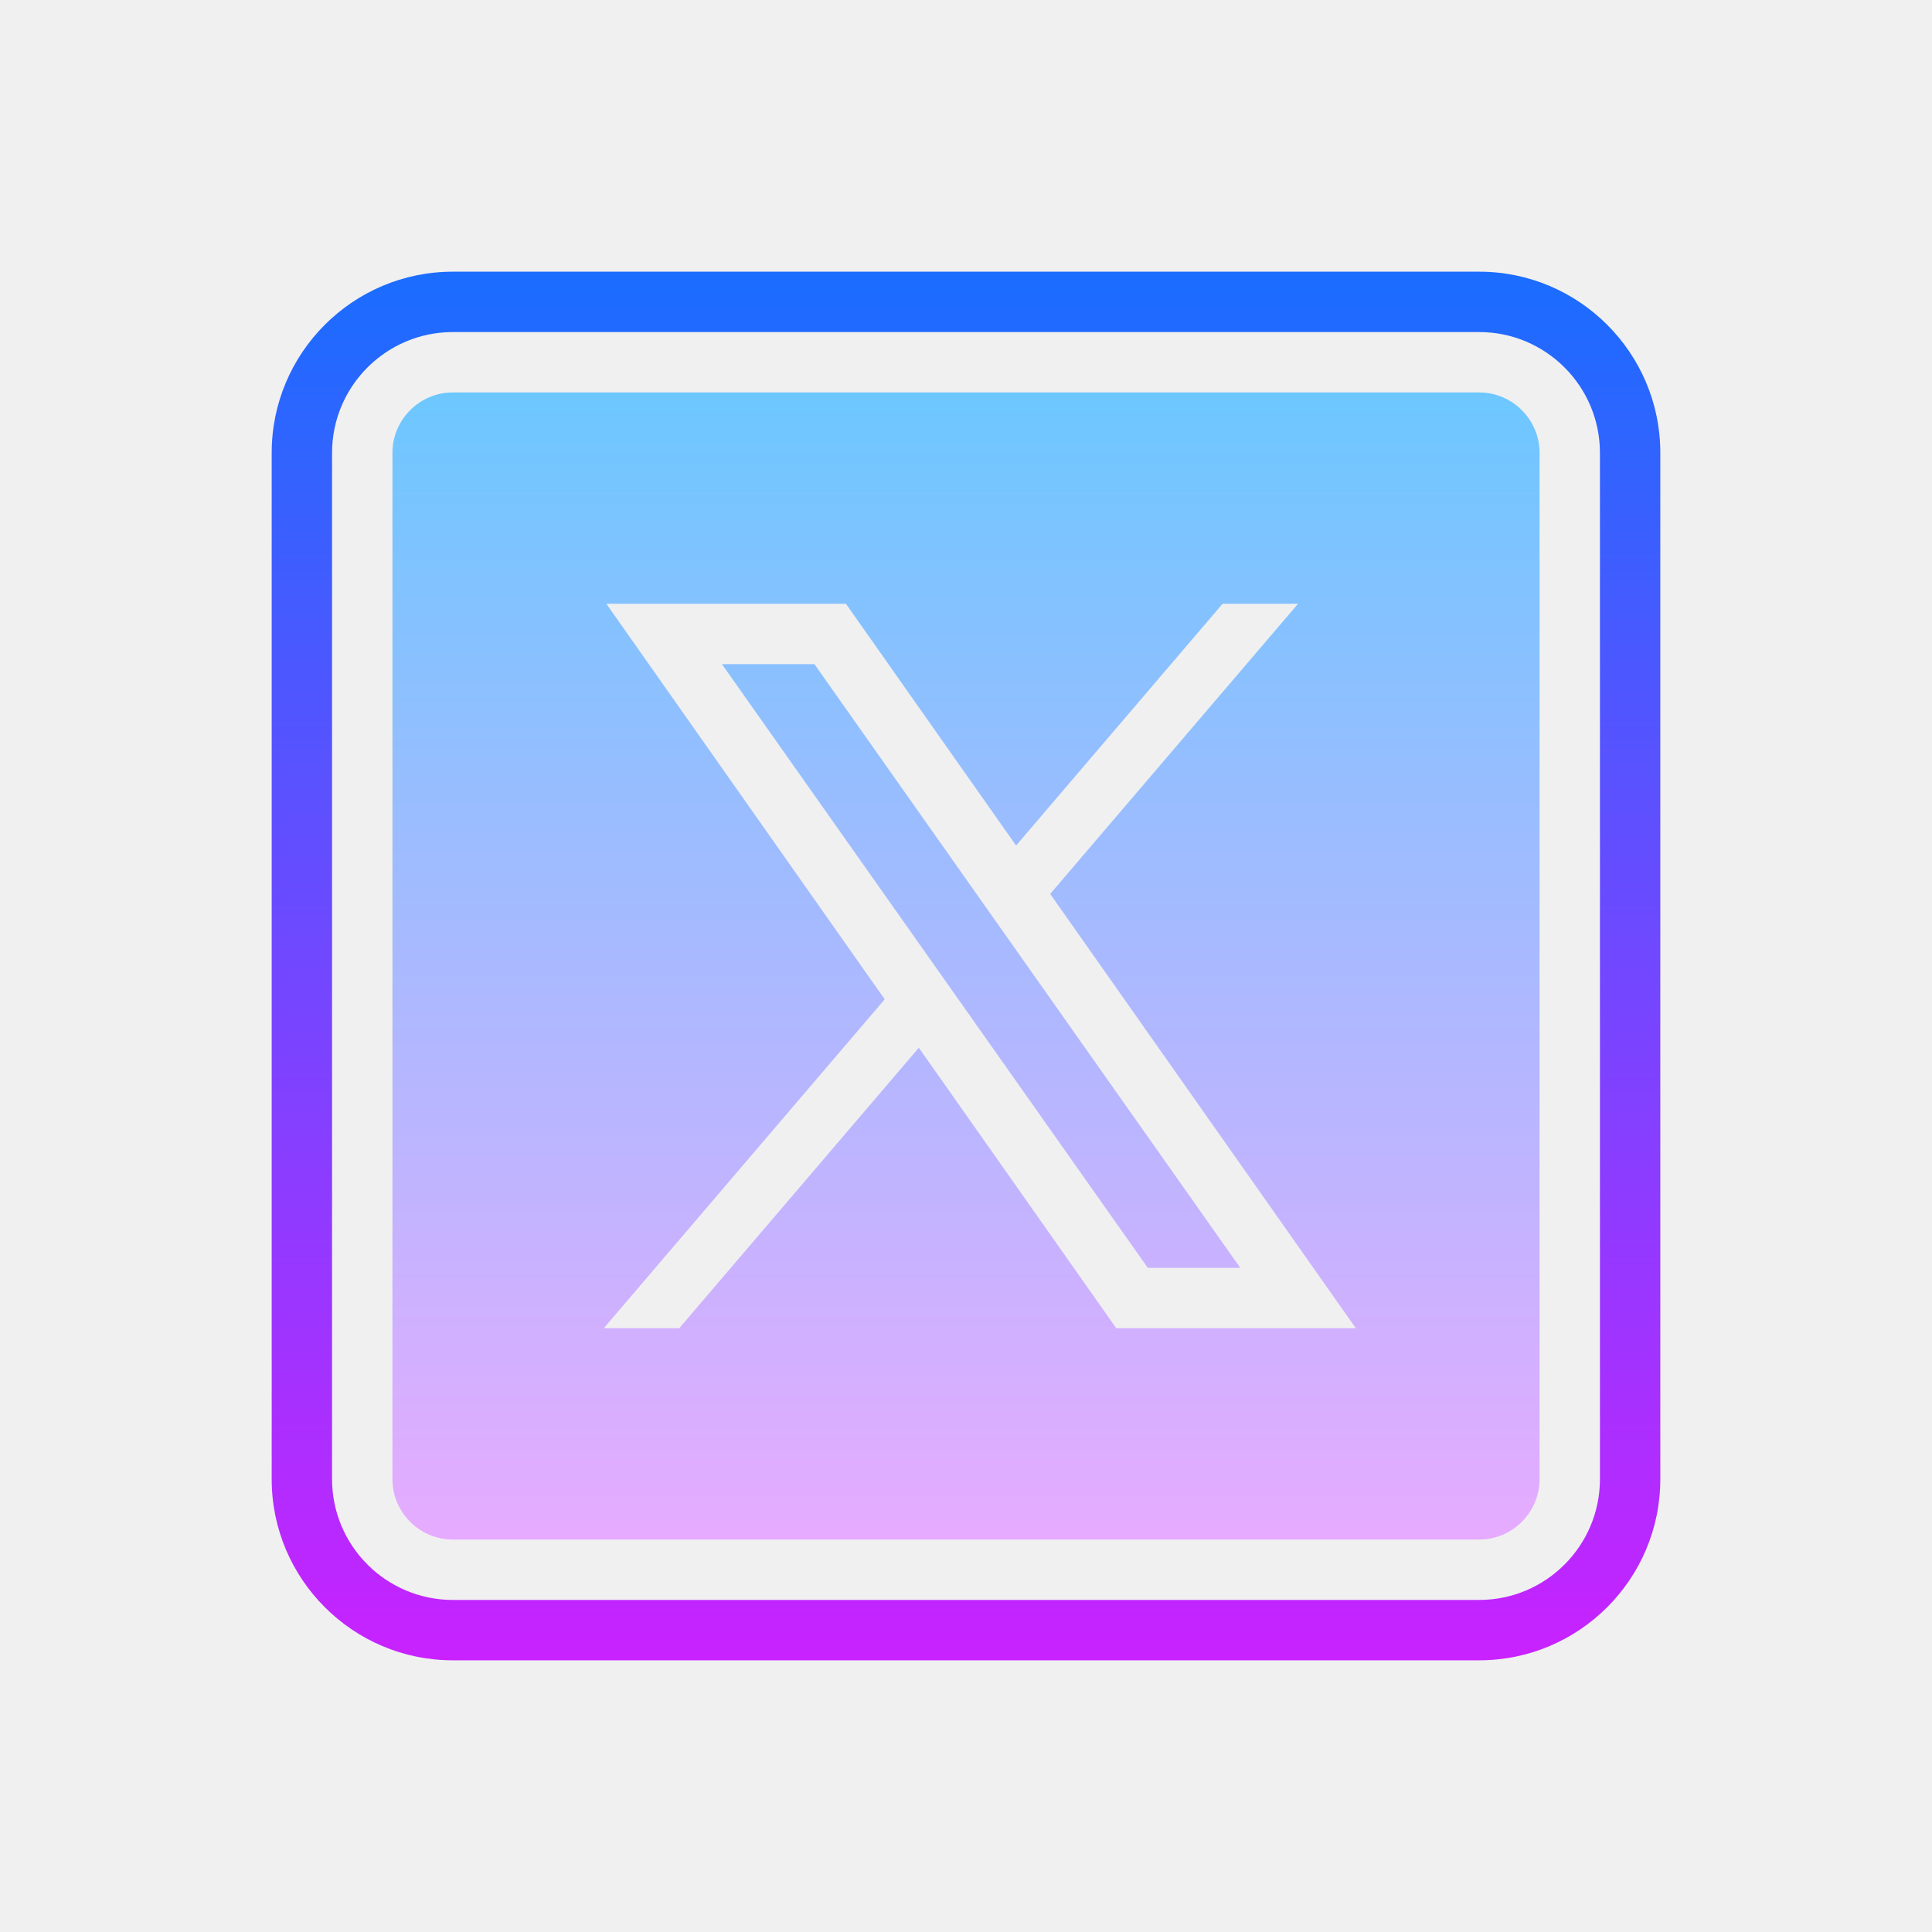
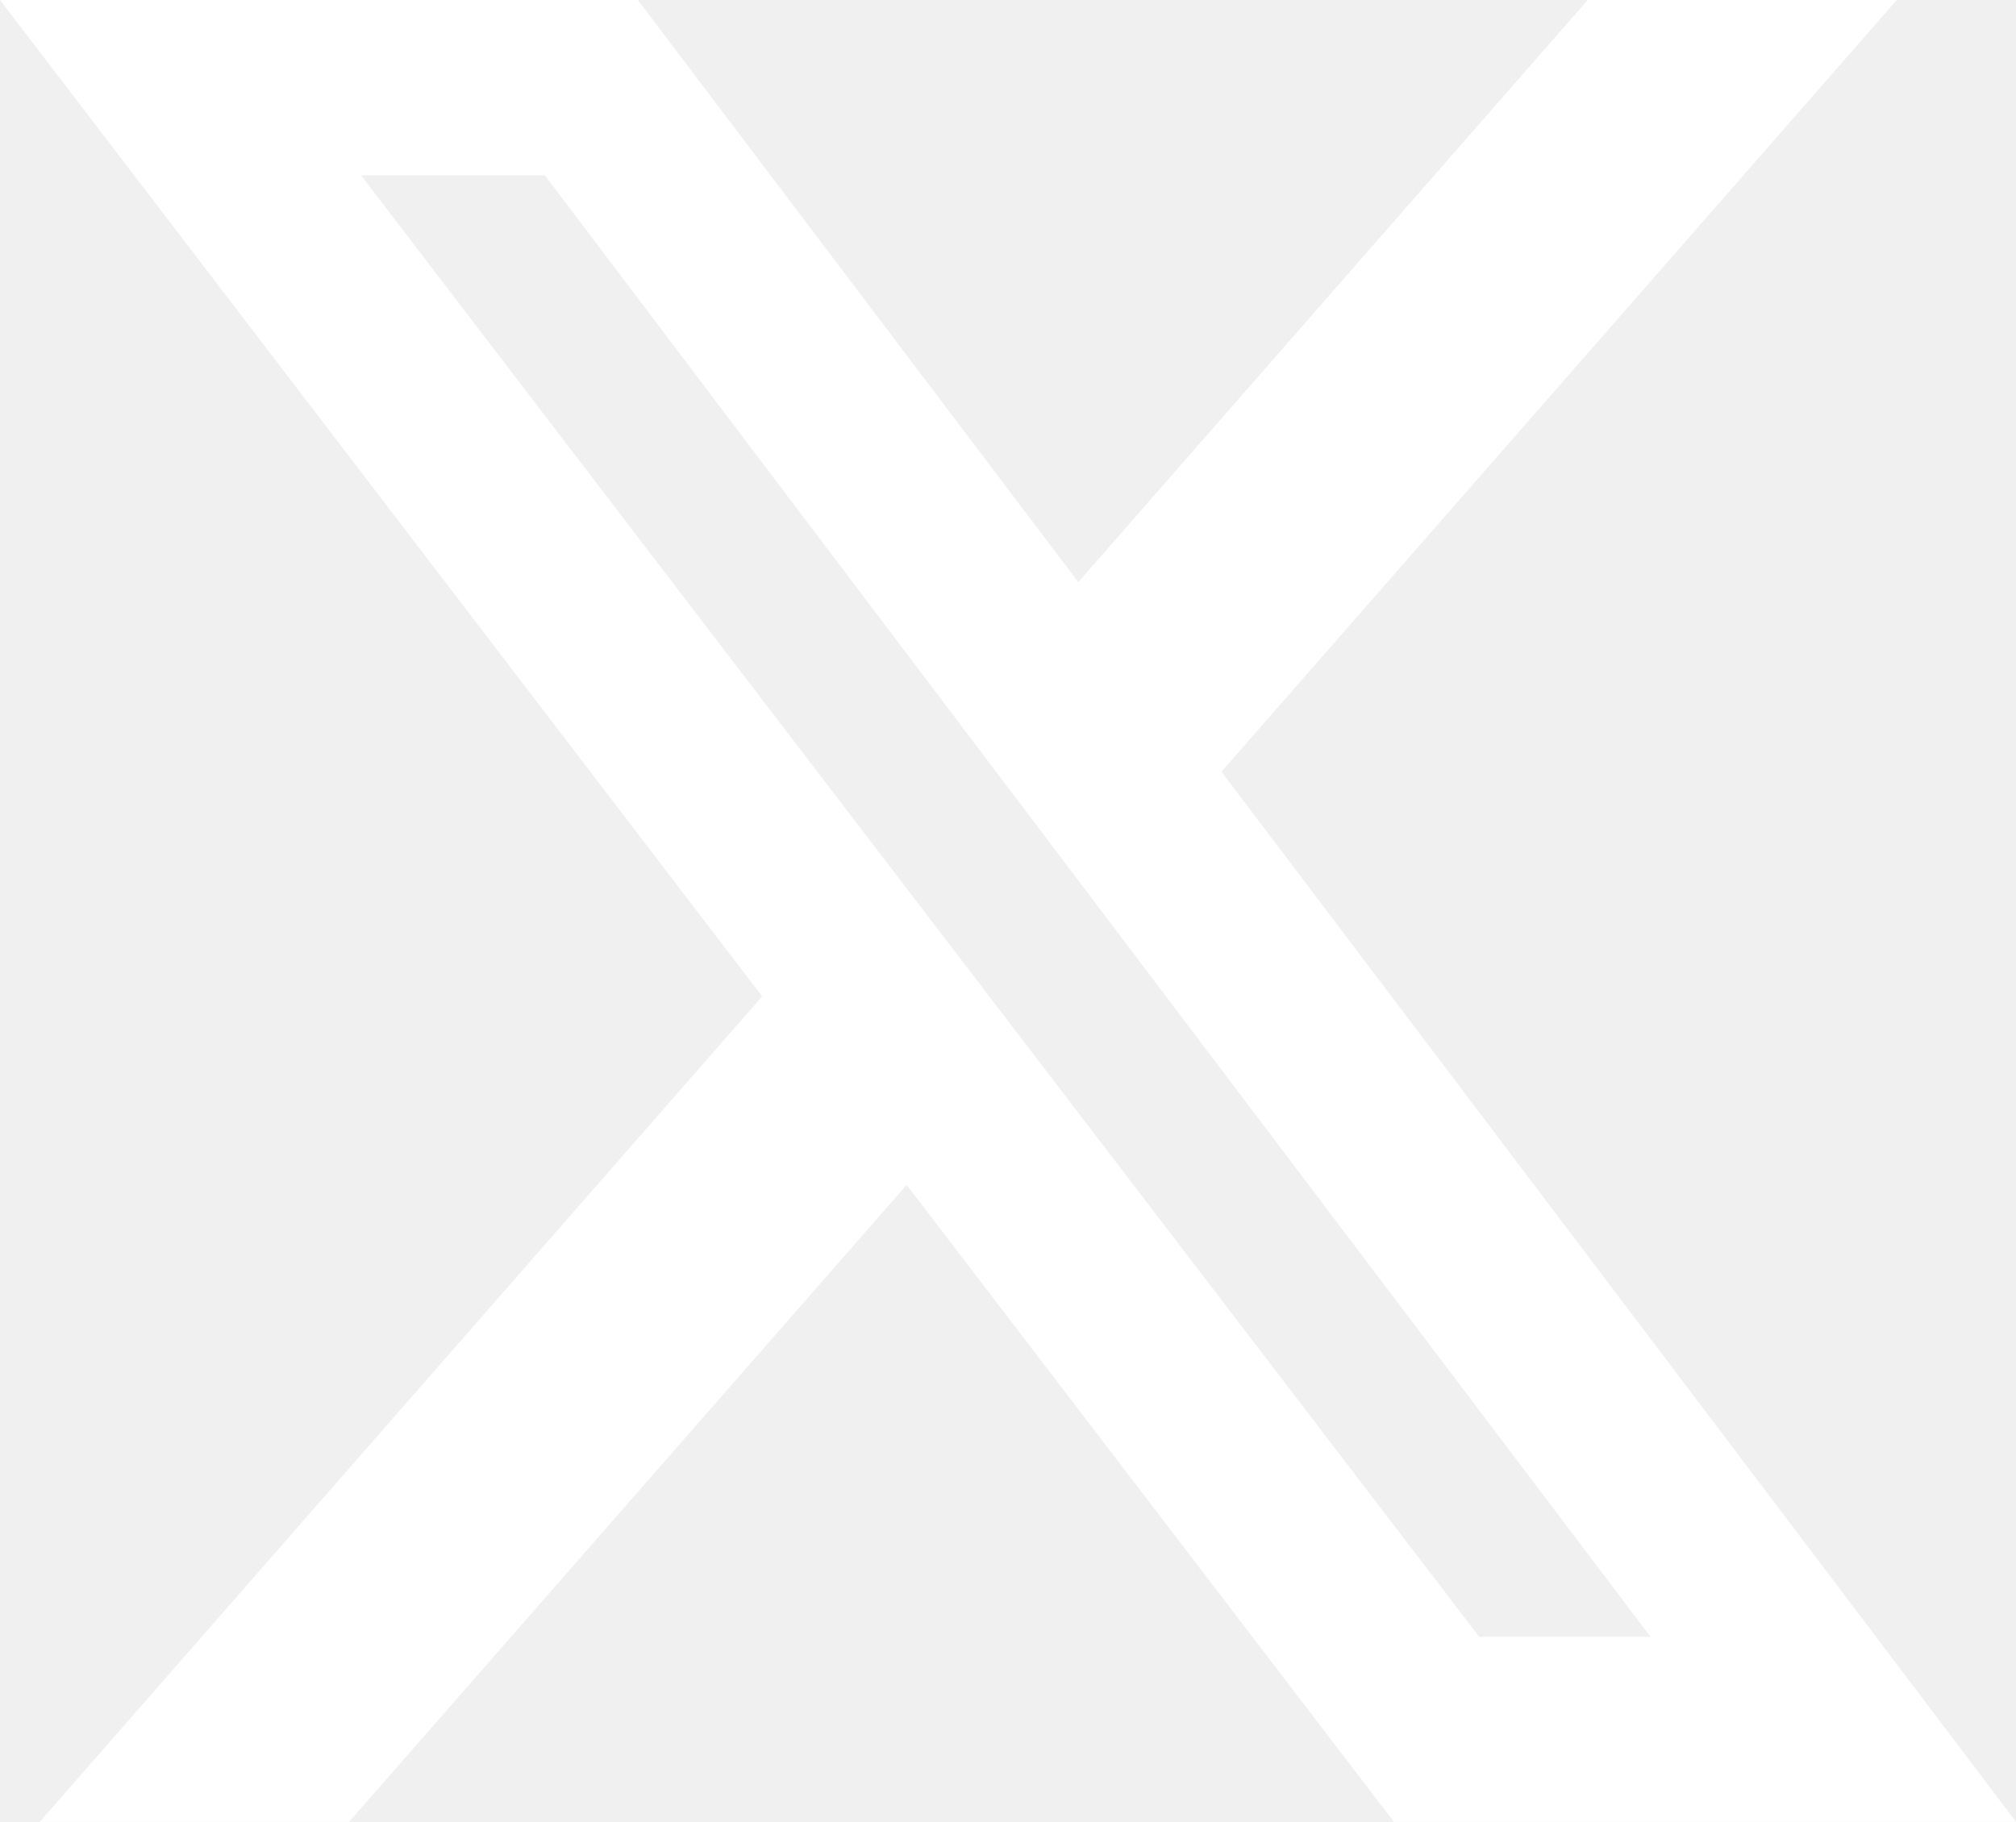
- <svg xmlns="http://www.w3.org/2000/svg" viewBox="0 0 64 64" width="64px" height="64px" baseProfile="basic">
-   <linearGradient id="HOaxCdew_So_FZGl4pPQ6a" x1="32" x2="32" y1="9" y2="55" gradientUnits="userSpaceOnUse">
-     <stop offset="0" stop-color="#1a6dff" />
-     <stop offset="1" stop-color="#c822ff" />
-   </linearGradient>
-   <path fill="url(#HOaxCdew_So_FZGl4pPQ6a)" d="M49,55H15c-3.309,0-6-2.691-6-6V15c0-3.309,2.691-6,6-6h34c3.309,0,6,2.691,6,6v34 C55,52.309,52.309,55,49,55z M15,11c-2.206,0-4,1.794-4,4v34c0,2.206,1.794,4,4,4h34c2.206,0,4-1.794,4-4V15c0-2.206-1.794-4-4-4H15 z" />
-   <linearGradient id="HOaxCdew_So_FZGl4pPQ6b" x1="32" x2="32" y1="13" y2="51" gradientUnits="userSpaceOnUse">
-     <stop offset="0" stop-color="#6dc7ff" />
-     <stop offset="1" stop-color="#e6abff" />
-   </linearGradient>
-   <path fill="url(#HOaxCdew_So_FZGl4pPQ6b)" d="M26.978,22l14.108,20h-3.063L23.914,22H26.978z M51,15v34c0,1.1-0.9,2-2,2H15 c-1.1,0-2-0.9-2-2V15c0-1.1,0.9-2,2-2h34C50.1,13,51,13.9,51,15z M44.914,44L34.789,29.613L43,20h-2.5l-6.841,8.009L28.022,20 h-7.937l9.222,13.103L20,44h2.5l7.937-9.292L36.978,44H44.914z" />
+ <svg xmlns="http://www.w3.org/2000/svg" shape-rendering="geometricPrecision" text-rendering="geometricPrecision" image-rendering="optimizeQuality" fill-rule="evenodd" clip-rule="evenodd" viewBox="0 0 512 462.799">
+   <path fill="#fff" fill-rule="nonzero" d="M403.229 0h78.506L310.219 196.04 512 462.799H354.002L230.261 301.007 88.669 462.799h-78.56l183.455-209.683L0 0h161.999l111.856 147.88L403.229 0zm-27.556 415.805h43.505L138.363 44.527h-46.68l283.99 371.278z" />
</svg>
